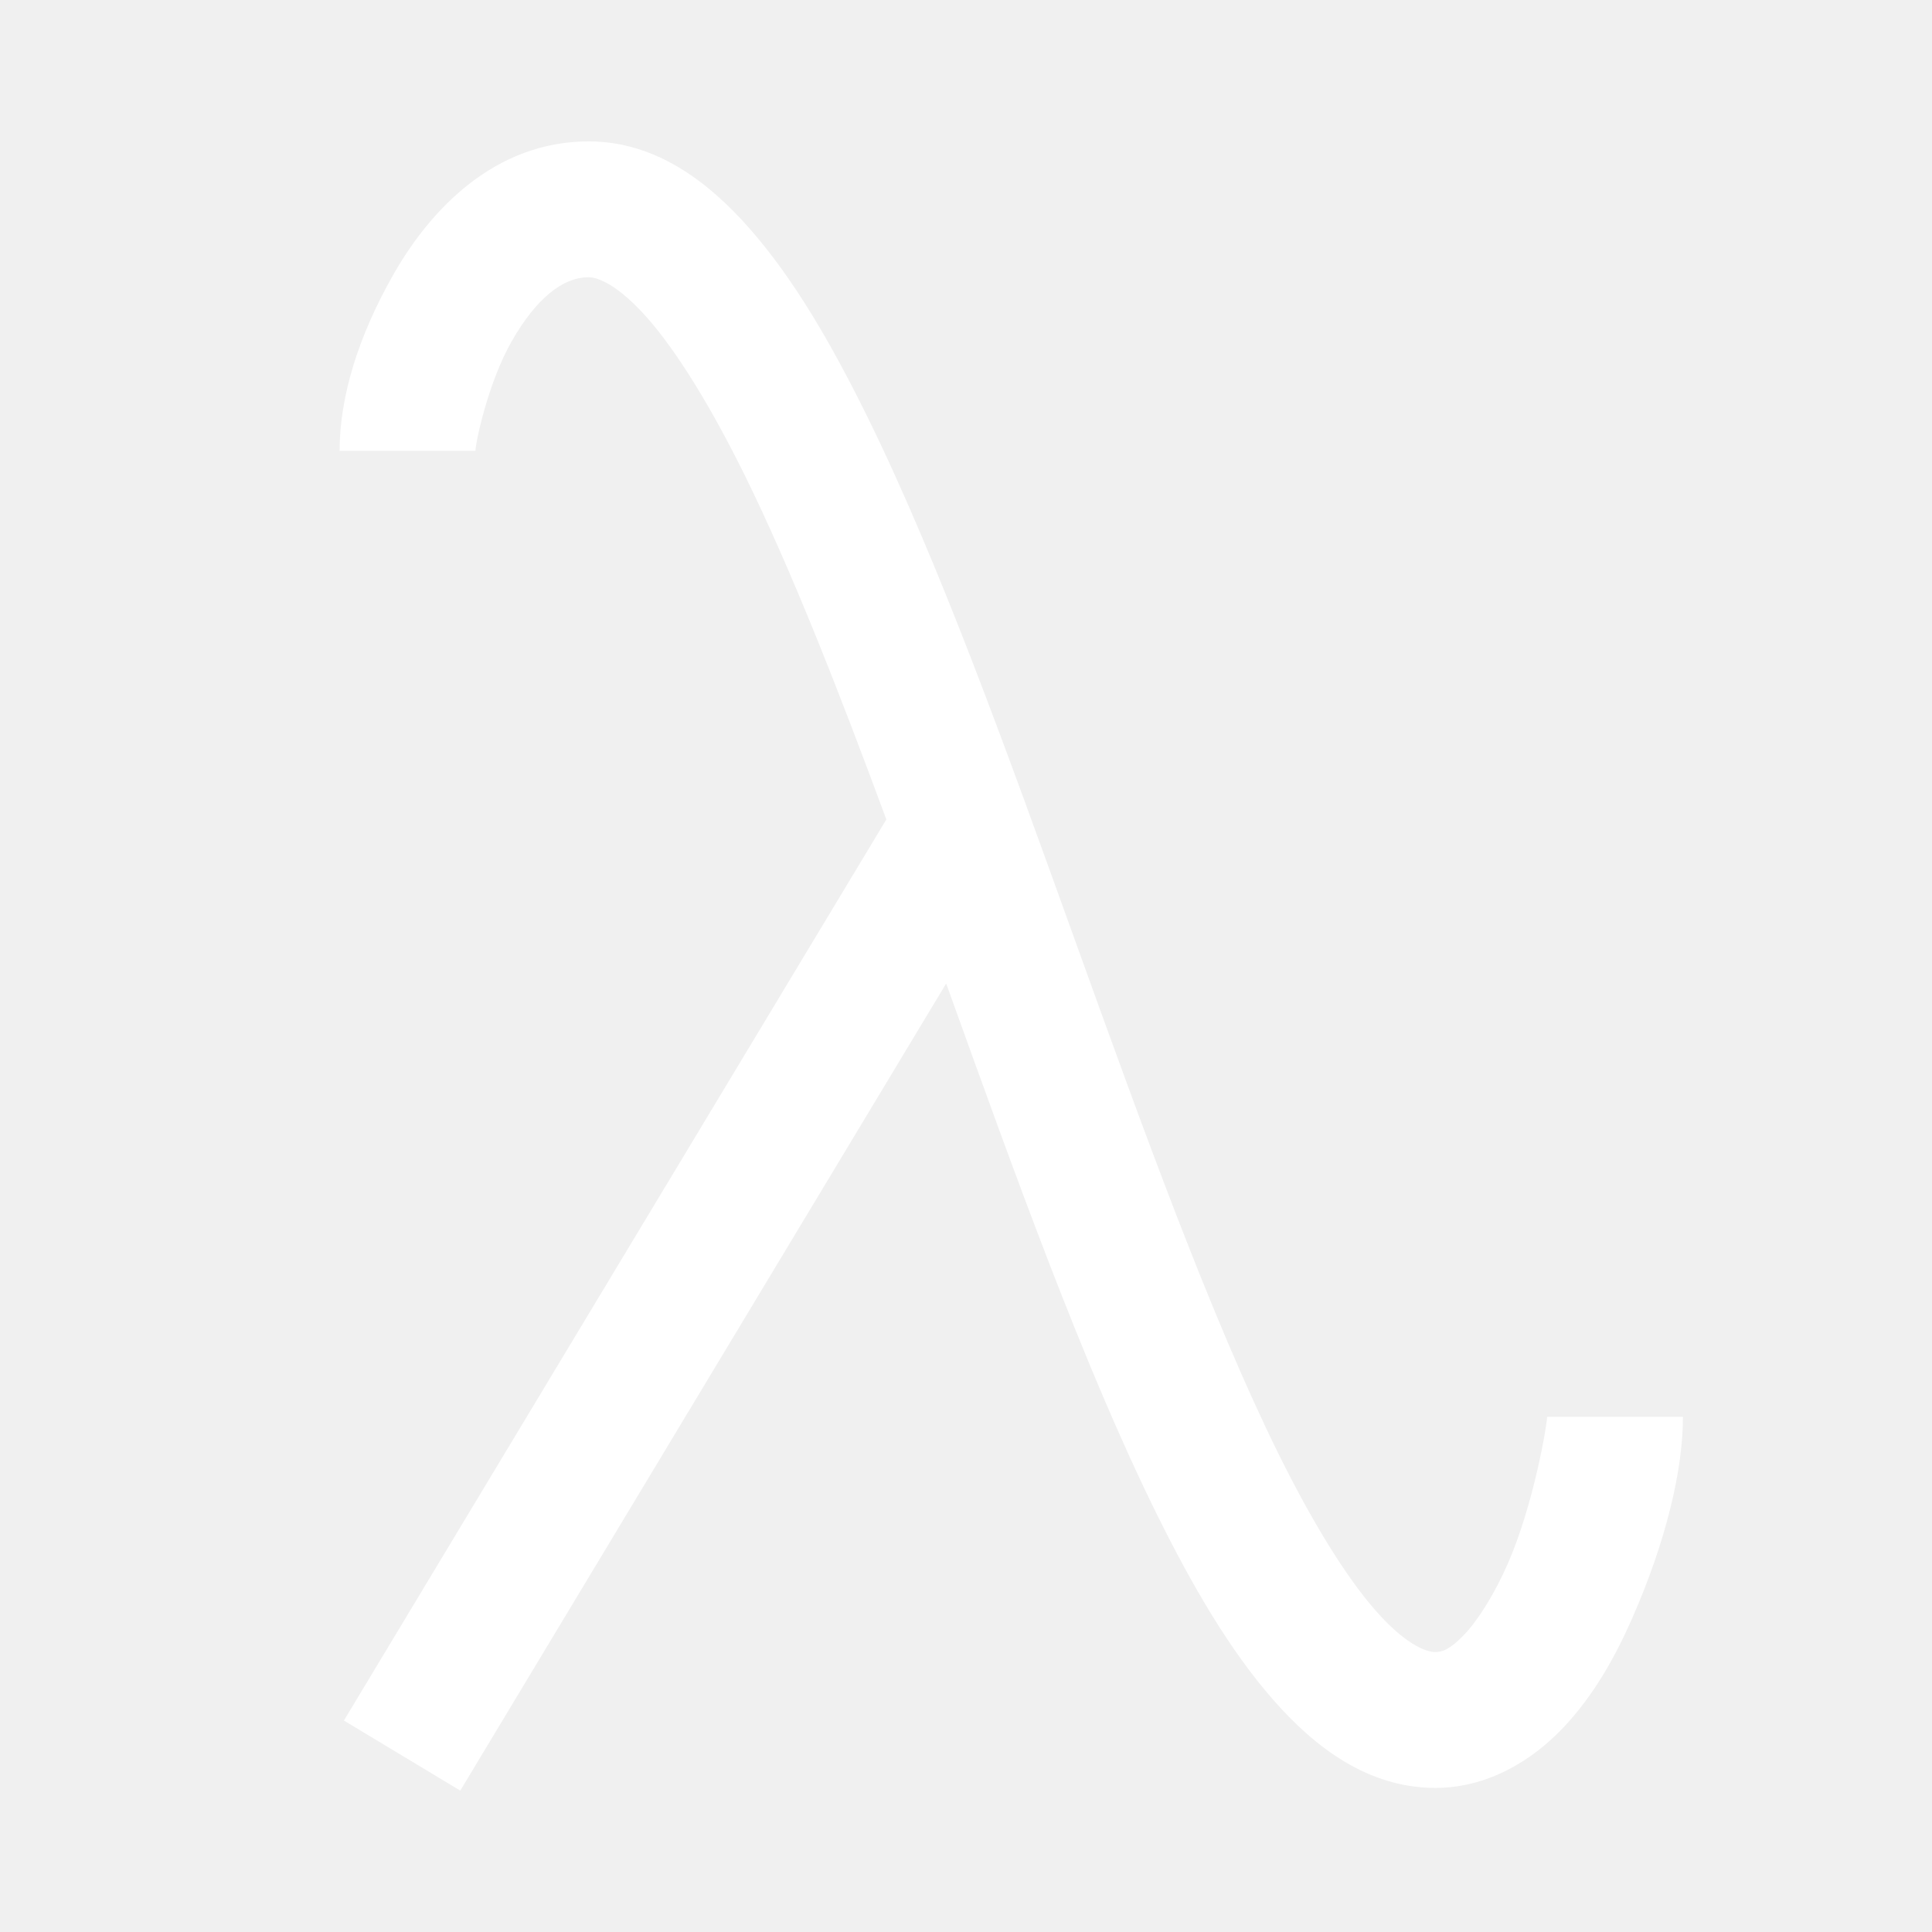
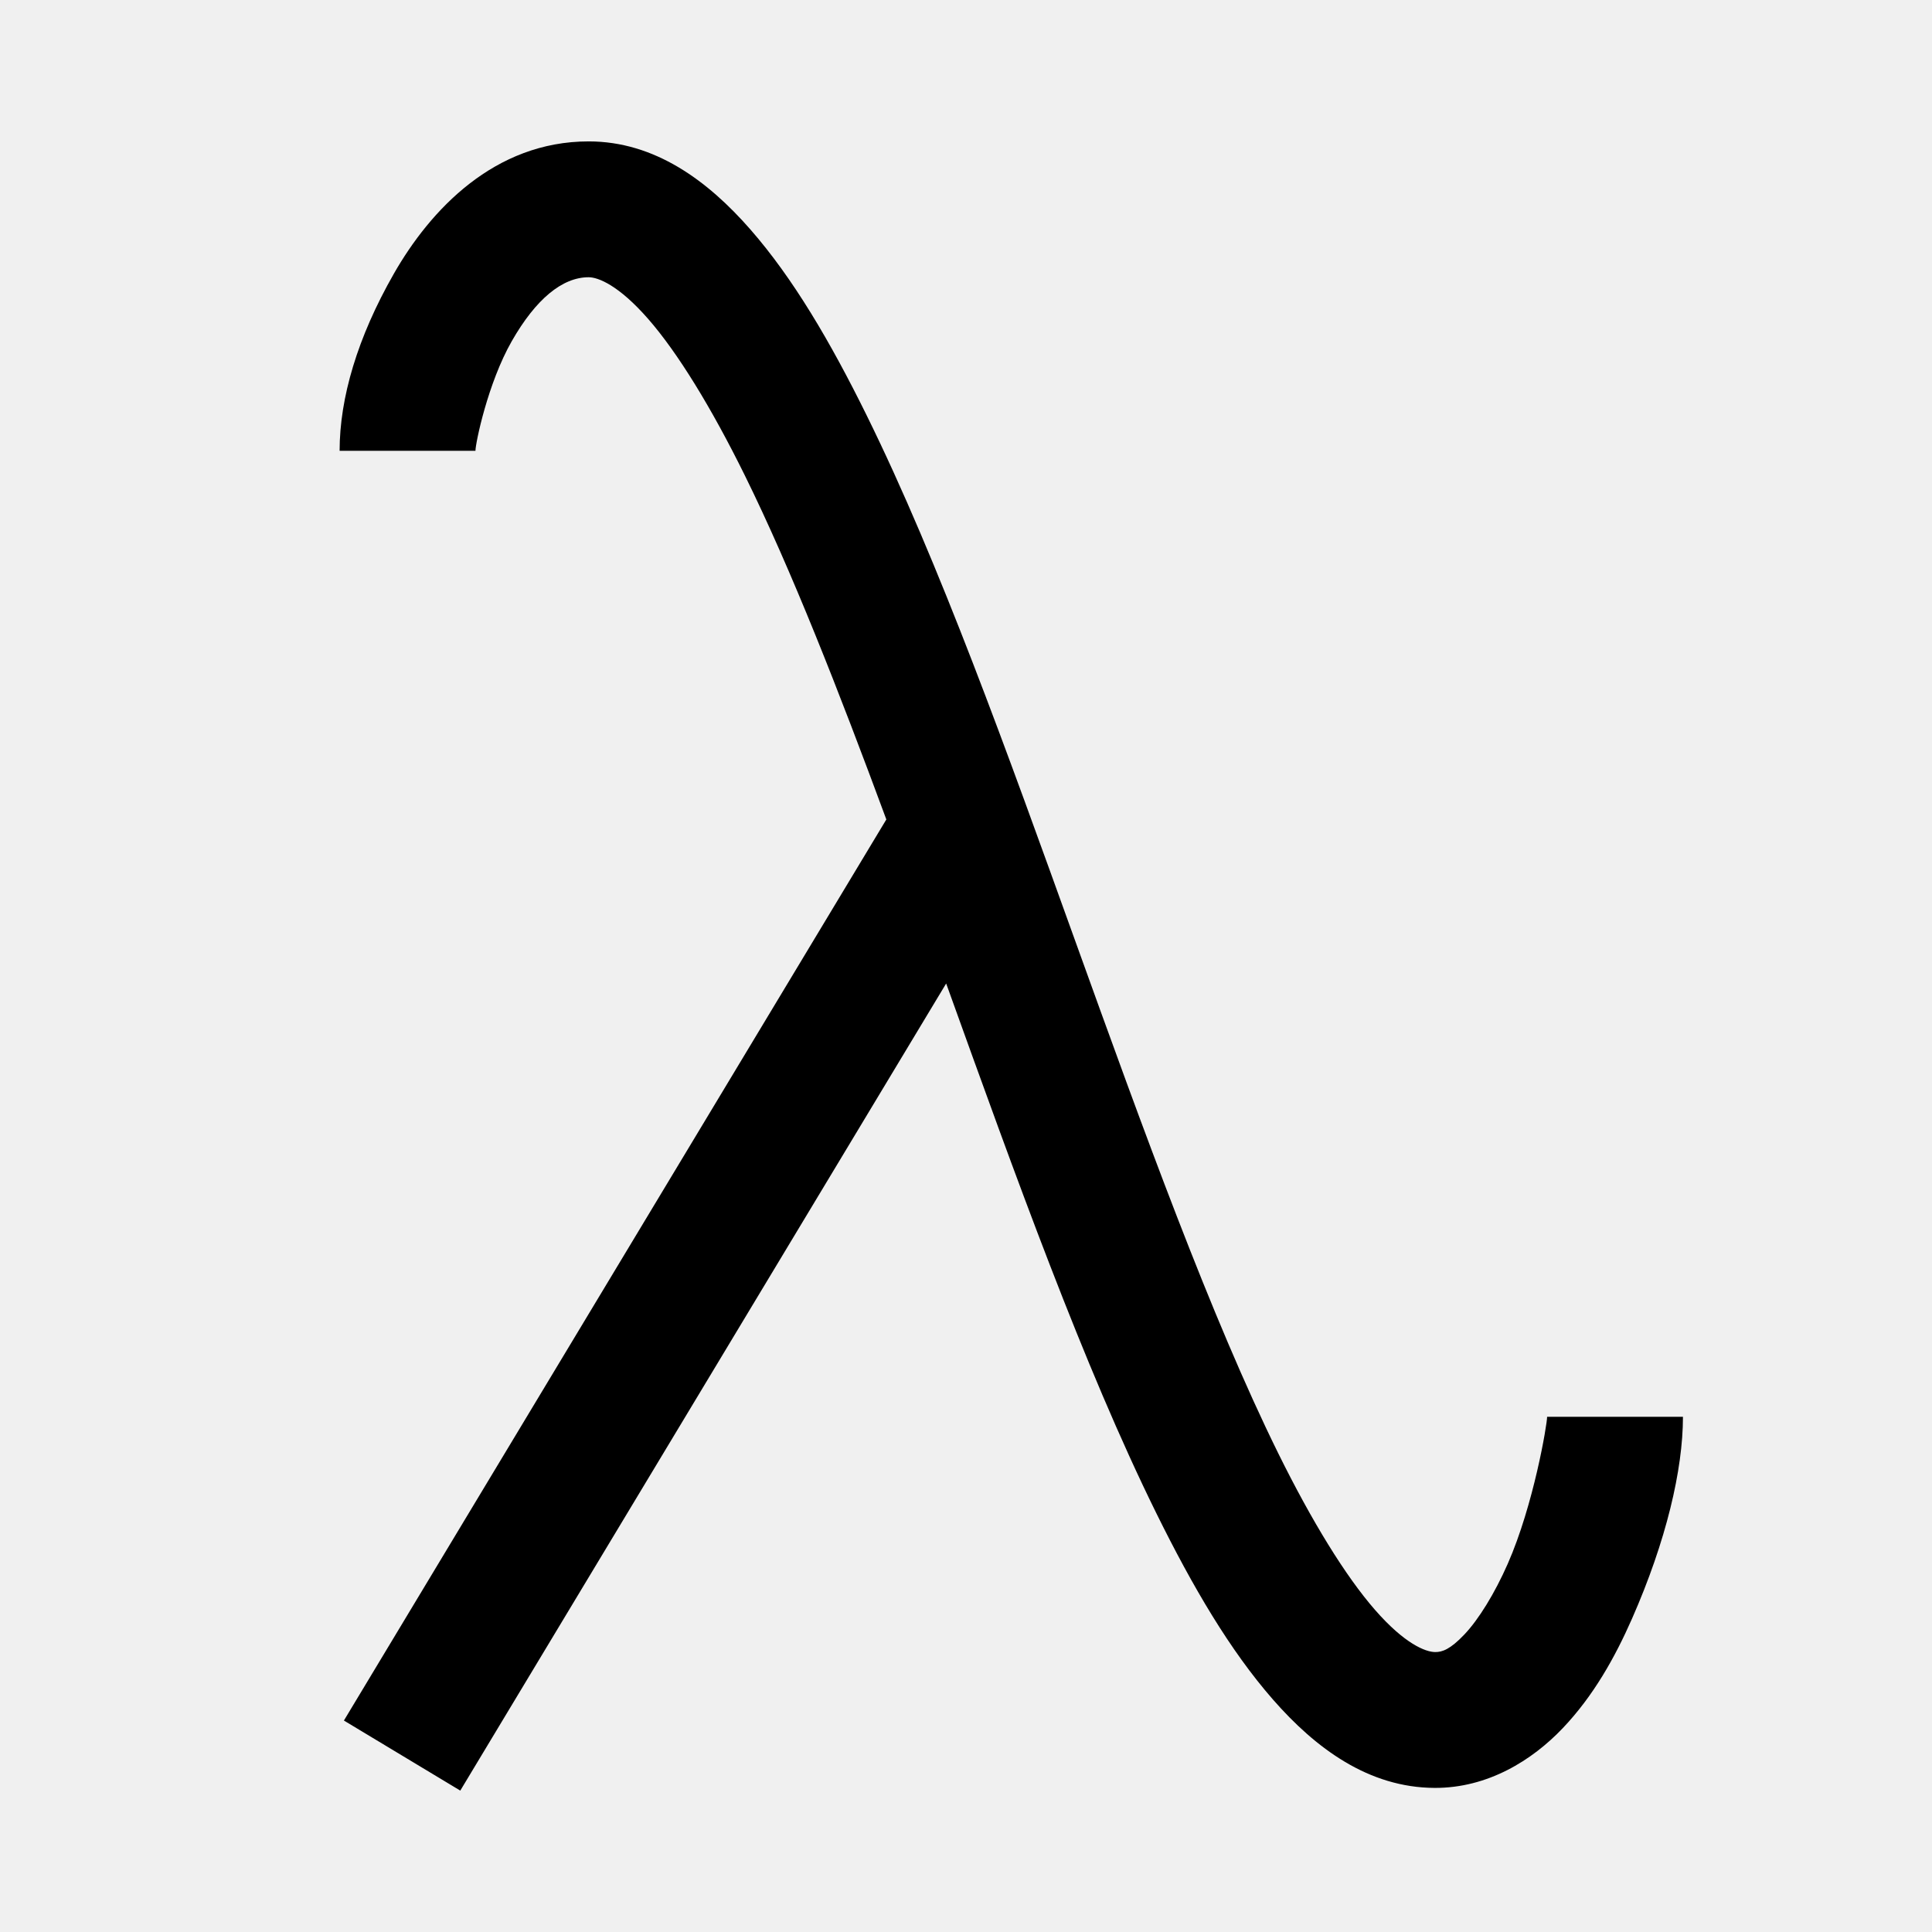
<svg xmlns="http://www.w3.org/2000/svg" viewBox="0 0 512 512">
-   <path fill="#fff" d="M156 37.473c-25 0-41.98 18.185-51.629 35.07C94.722 89.428 90 105.473 90 119.473h36c0-2 3.278-17.956 9.629-29.07C141.98 79.287 149 73.472 156 73.472c2.5 0 7.953 2.103 15.762 11.035s16.727 23.45 25.6 41.433c12.417 25.169 24.949 57.205 37.527 91.223L91.139 455.961l30.841 18.566 128.762-213.892.356.98c18.017 50.022 36.078 100.383 55.375 139.469 9.648 19.543 19.505 36.303 30.841 49.273 11.337 12.97 25.374 23.381 42.877 23.456 14.035.059 25.831-7.281 33.971-15.848 8.14-8.567 13.822-18.737 18.348-29.022 9.052-20.569 13.49-39.47 13.49-53.47h-36c0 2-3.561 23.334-10.441 38.968-3.44 7.818-7.71 14.743-11.495 18.727-3.785 3.984-5.888 4.652-7.72 4.645-2.564-.011-8.084-2.175-15.924-11.145-7.84-8.97-16.777-23.517-25.666-41.522-17.778-36.009-35.769-85.71-53.785-135.73-18.017-50.02-36.06-100.359-55.323-139.402-9.631-19.522-19.466-36.257-30.783-49.202C187.546 47.868 173.5 37.472 156 37.472z" />
+   <path fill="#000" d="M156 37.473c-25 0-41.98 18.185-51.629 35.07C94.722 89.428 90 105.473 90 119.473h36c0-2 3.278-17.956 9.629-29.07C141.98 79.287 149 73.472 156 73.472c2.5 0 7.953 2.103 15.762 11.035s16.727 23.45 25.6 41.433c12.417 25.169 24.949 57.205 37.527 91.223L91.139 455.961l30.841 18.566 128.762-213.892.356.98c18.017 50.022 36.078 100.383 55.375 139.469 9.648 19.543 19.505 36.303 30.841 49.273 11.337 12.97 25.374 23.381 42.877 23.456 14.035.059 25.831-7.281 33.971-15.848 8.14-8.567 13.822-18.737 18.348-29.022 9.052-20.569 13.49-39.47 13.49-53.47h-36c0 2-3.561 23.334-10.441 38.968-3.44 7.818-7.71 14.743-11.495 18.727-3.785 3.984-5.888 4.652-7.72 4.645-2.564-.011-8.084-2.175-15.924-11.145-7.84-8.97-16.777-23.517-25.666-41.522-17.778-36.009-35.769-85.71-53.785-135.73-18.017-50.02-36.06-100.359-55.323-139.402-9.631-19.522-19.466-36.257-30.783-49.202C187.546 47.868 173.5 37.472 156 37.472z" />
</svg>
